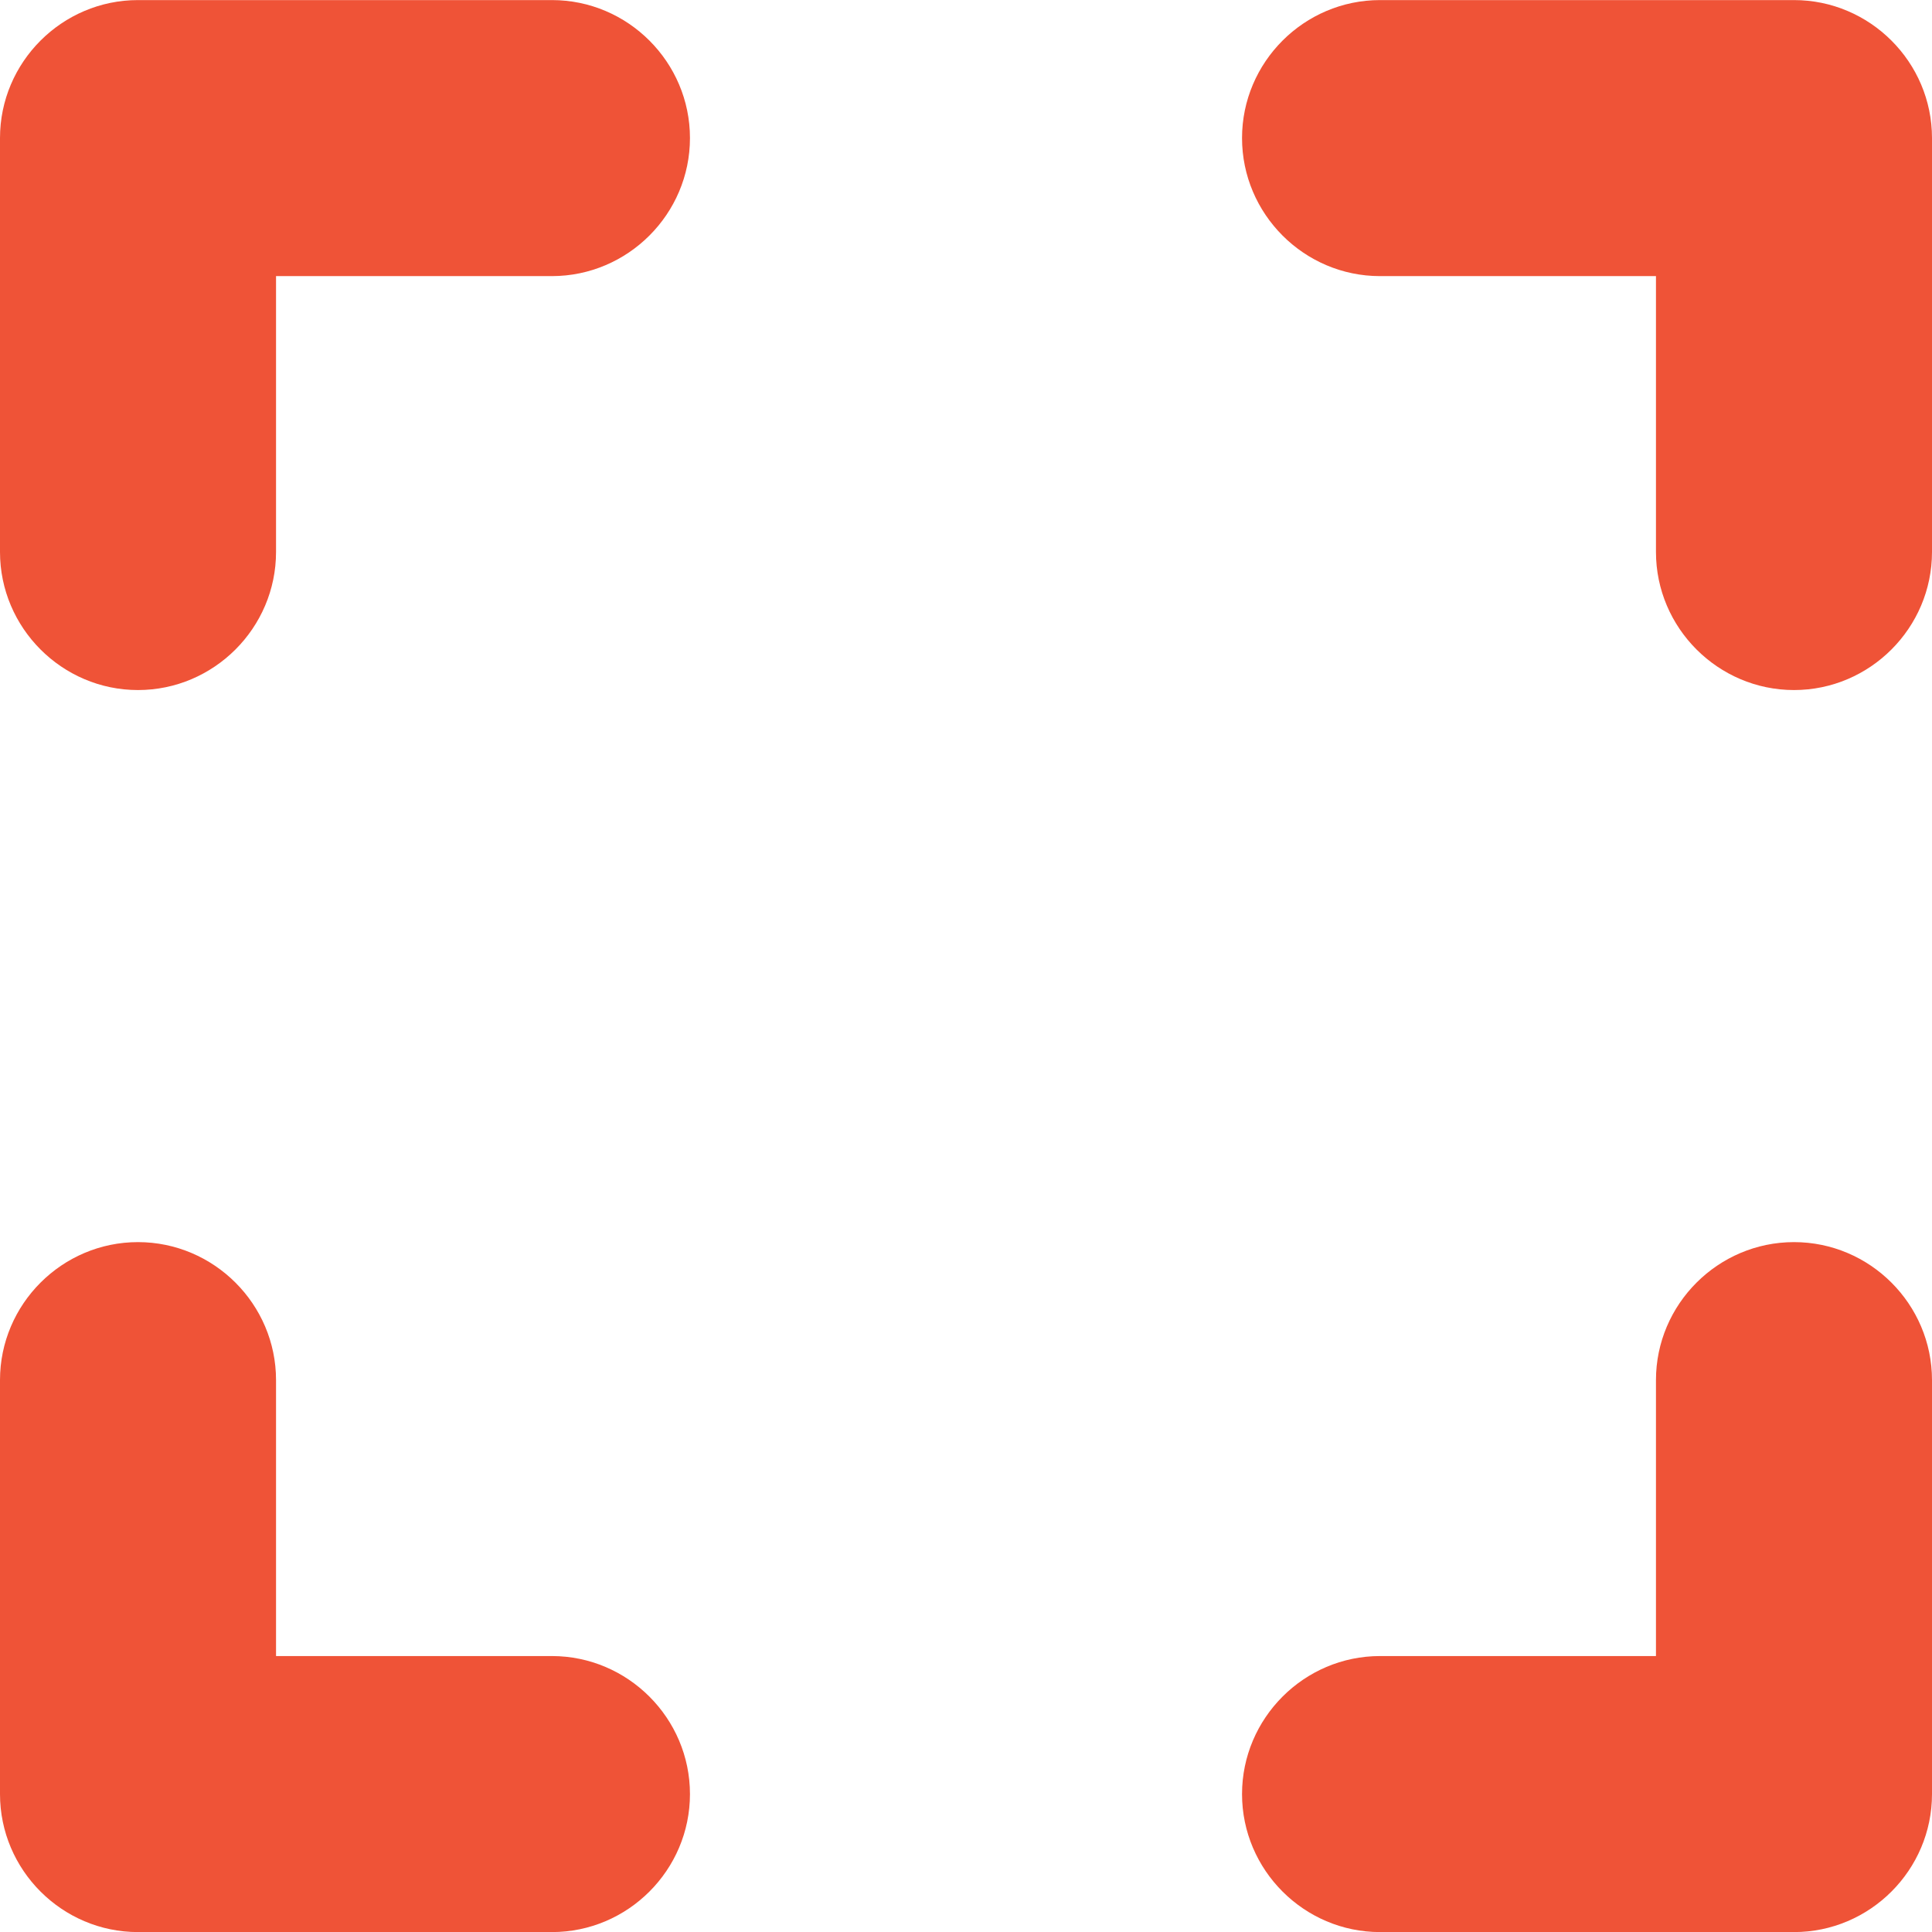
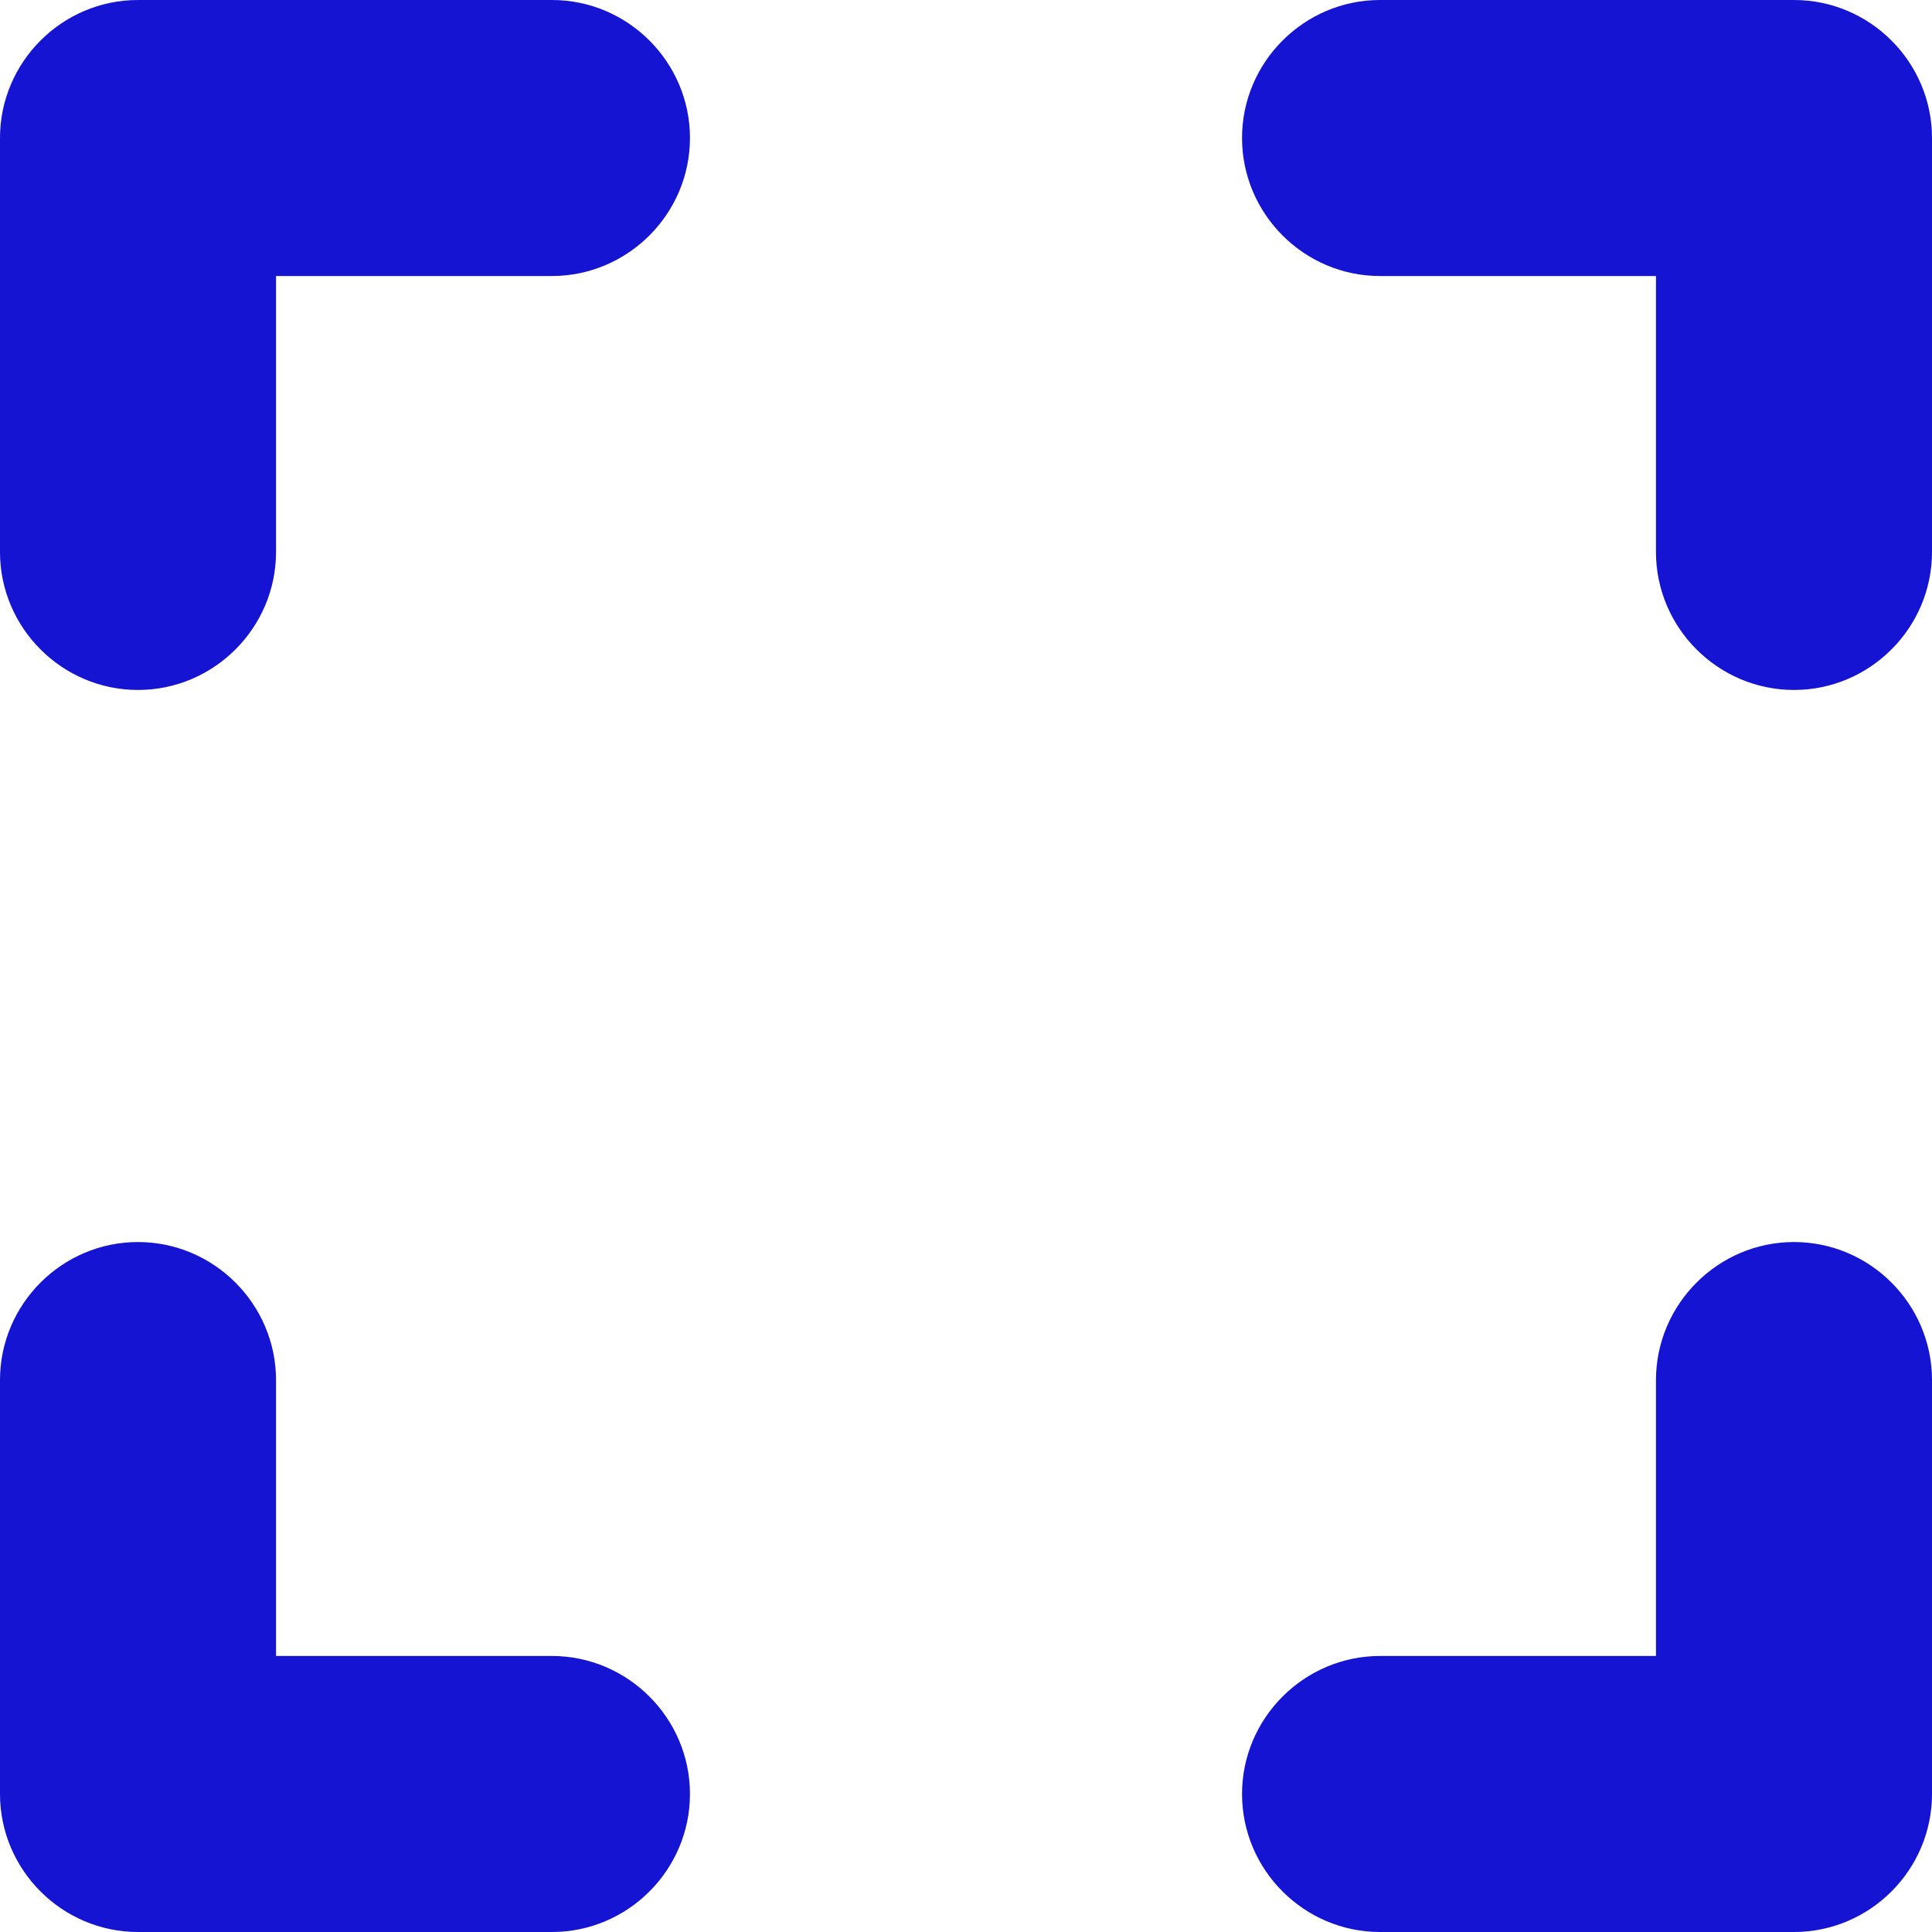
<svg xmlns="http://www.w3.org/2000/svg" width="24" height="24" viewBox="0 0 24 24" fill="none">
-   <path d="M1.714 15.43C2.657 15.43 3.429 16.201 3.429 17.144V20.572H6.857C7.8 20.573 8.571 21.344 8.571 22.287C8.571 23.23 7.8 24.001 6.857 24.001H1.714C0.771 24.001 0 23.23 0 22.287V17.144C0 16.201 0.771 15.43 1.714 15.43ZM22.286 15.43C23.229 15.43 24 16.201 24 17.144V22.287C24 23.23 23.229 24.001 22.286 24.001H17.143C16.2 24.001 15.429 23.23 15.429 22.287C15.429 21.344 16.2 20.572 17.143 20.572H20.571V17.144C20.571 16.201 21.343 15.43 22.286 15.43ZM6.857 0.001C7.8 0.001 8.571 0.772 8.571 1.715C8.571 2.658 7.8 3.429 6.857 3.43H3.429V6.857C3.429 7.8 2.657 8.572 1.714 8.572C0.771 8.572 0 7.8 0 6.857V1.715C8.68671e-05 0.772 0.771 0.001 1.714 0.001H6.857ZM22.286 0.001C23.229 0.001 24 0.772 24 1.715V6.857C24 7.8 23.229 8.572 22.286 8.572C21.343 8.572 20.571 7.8 20.571 6.857V3.43H17.143C16.2 3.43 15.429 2.658 15.429 1.715C15.429 0.772 16.2 0.001 17.143 0.001H22.286Z" fill="#EF5337" />
+   <path d="M1.714 15.429C2.657 15.429 3.428 16.2 3.429 17.143V20.571H6.857C7.8 20.572 8.571 21.343 8.571 22.286C8.571 23.229 7.8 24 6.857 24H1.714C0.771 24 9.33681e-05 23.229 0 22.286V17.143C0 16.2 0.771 15.429 1.714 15.429ZM22.286 15.429C23.229 15.429 24 16.2 24 17.143V22.286C24 23.229 23.229 24 22.286 24H17.143C16.2 24 15.429 23.229 15.429 22.286C15.429 21.343 16.2 20.572 17.143 20.571H20.571V17.143C20.572 16.2 21.343 15.429 22.286 15.429ZM6.857 0C7.8 0 8.571 0.771 8.571 1.714C8.571 2.657 7.8 3.428 6.857 3.429H3.429V6.857C3.429 7.8 2.657 8.571 1.714 8.571C0.771 8.571 0 7.8 0 6.857V1.714C0 0.771 0.771 0 1.714 0H6.857ZM22.286 0C23.229 0 24 0.771 24 1.714V6.857C24 7.8 23.229 8.571 22.286 8.571C21.343 8.571 20.571 7.8 20.571 6.857V3.429H17.143C16.2 3.429 15.429 2.657 15.429 1.714C15.429 0.771 16.2 0 17.143 0H22.286Z" fill="#1414D2" />
</svg>
